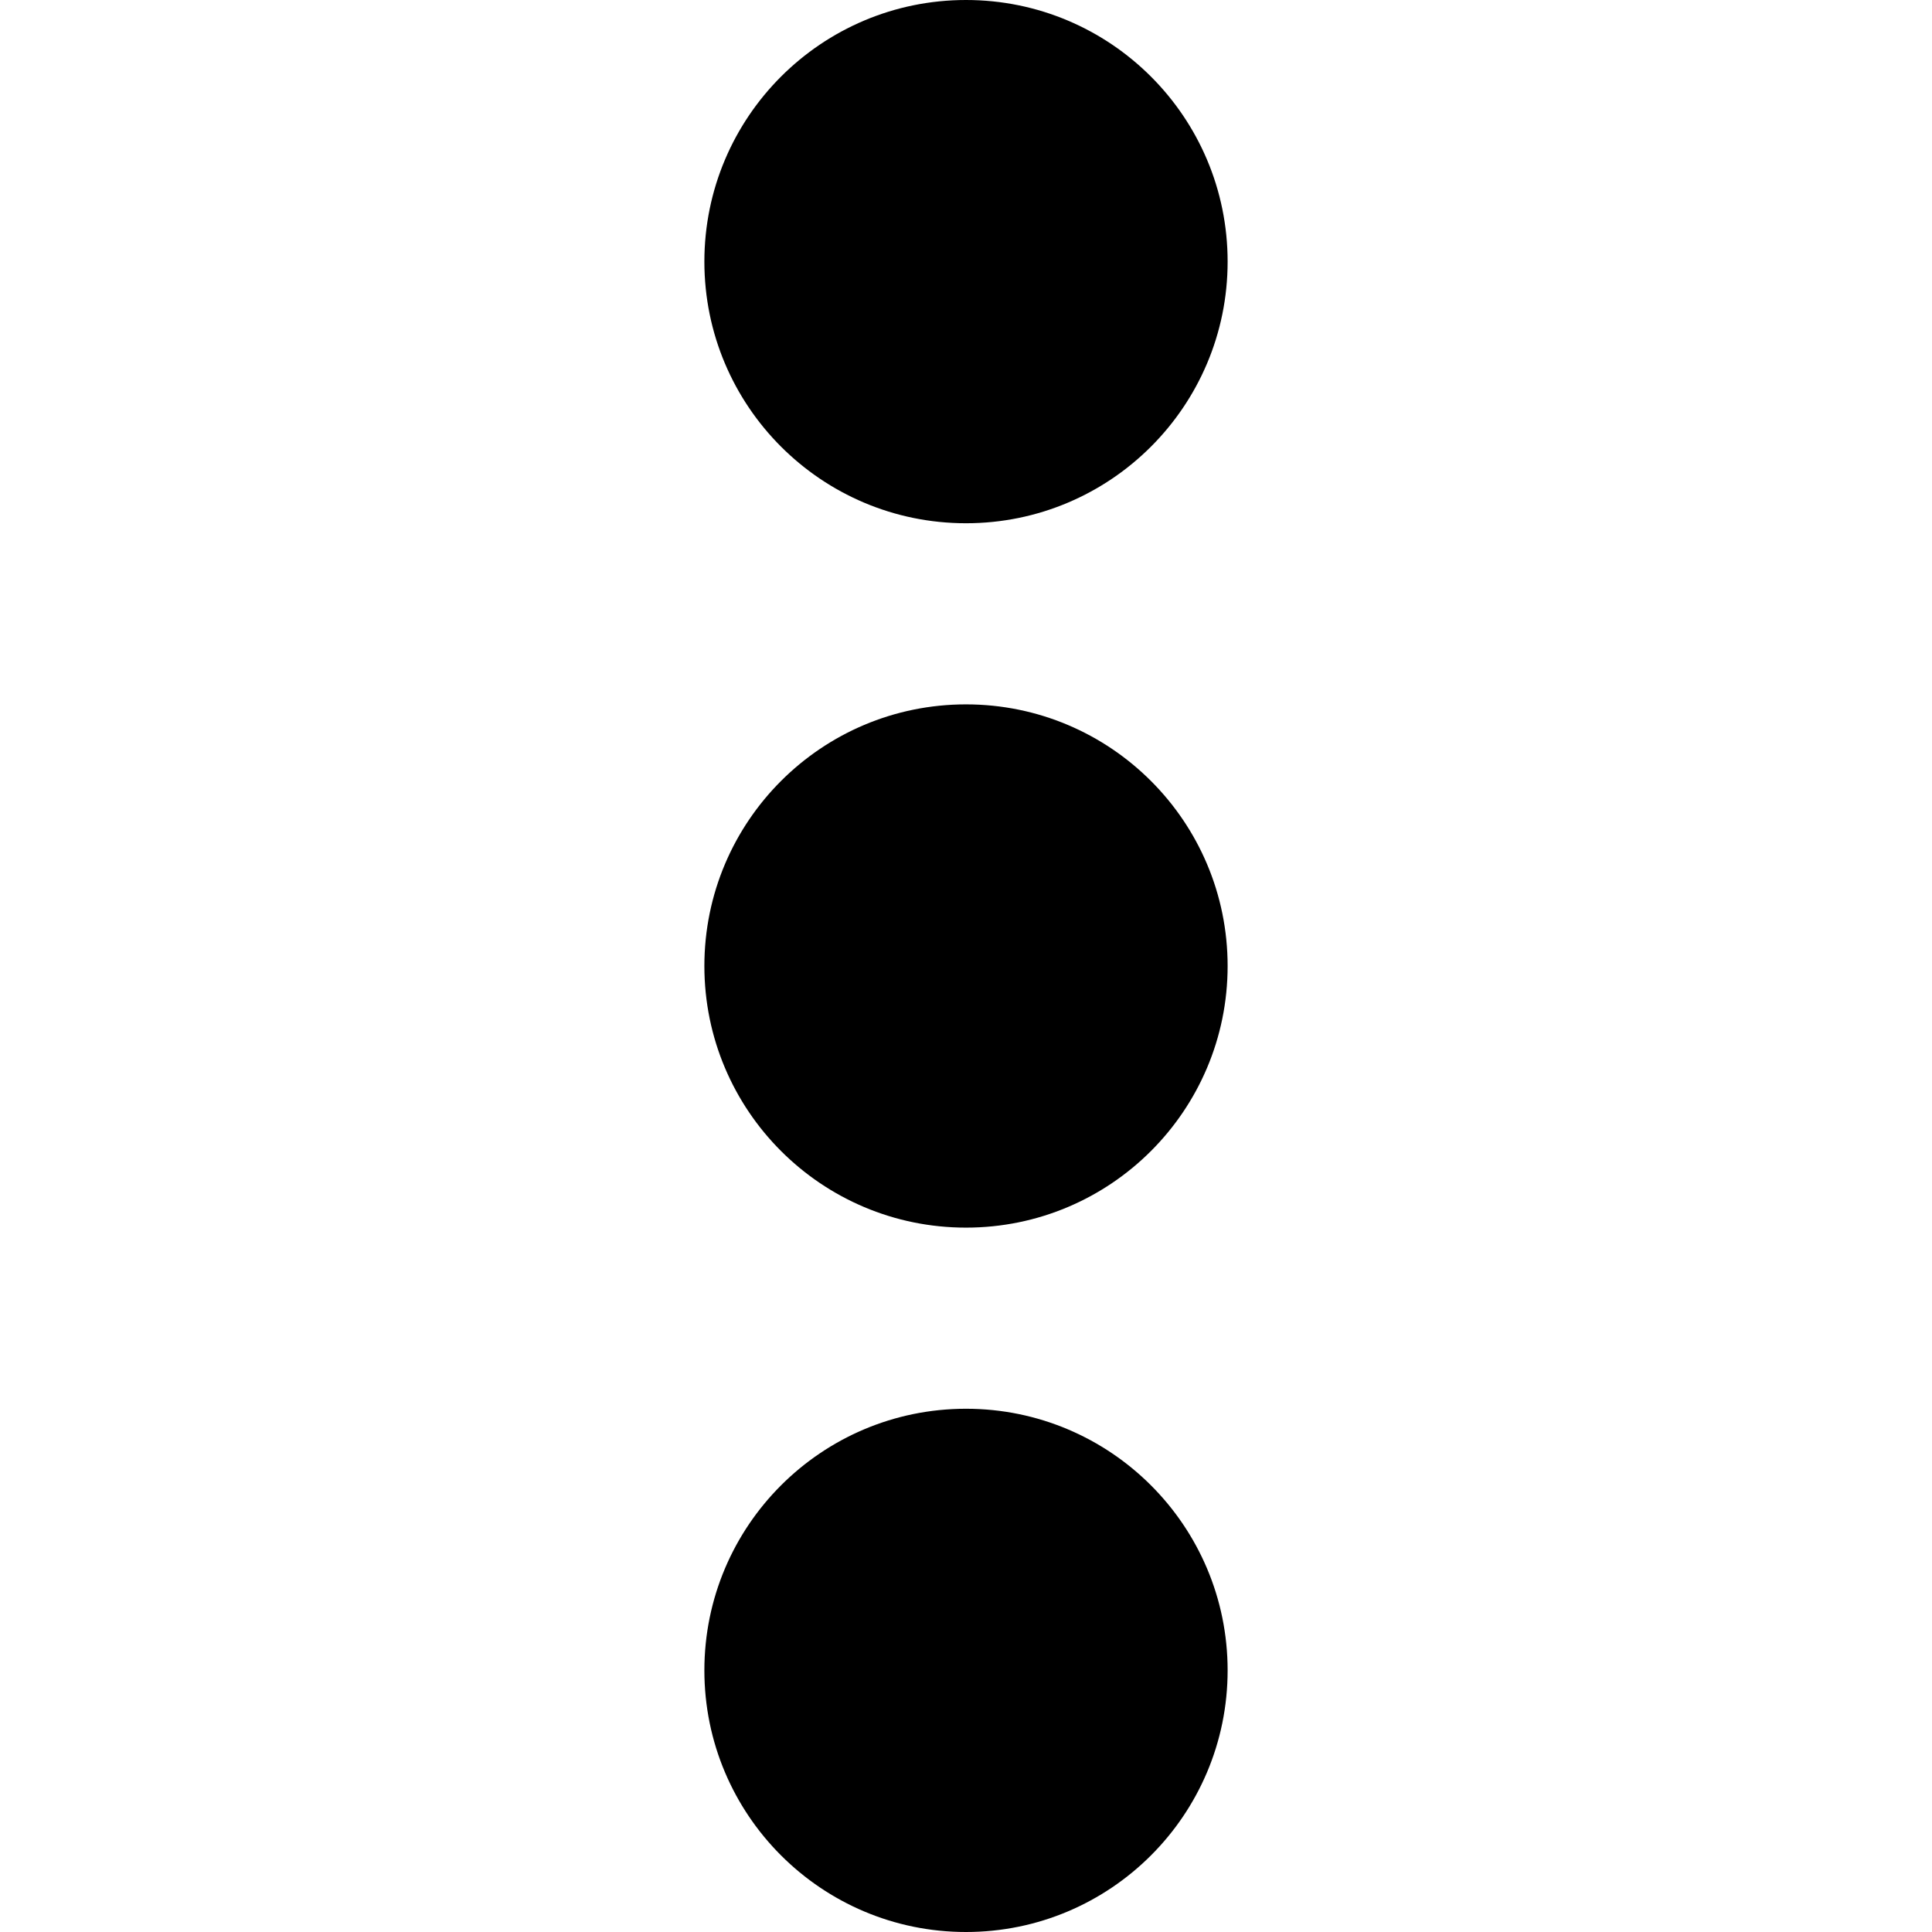
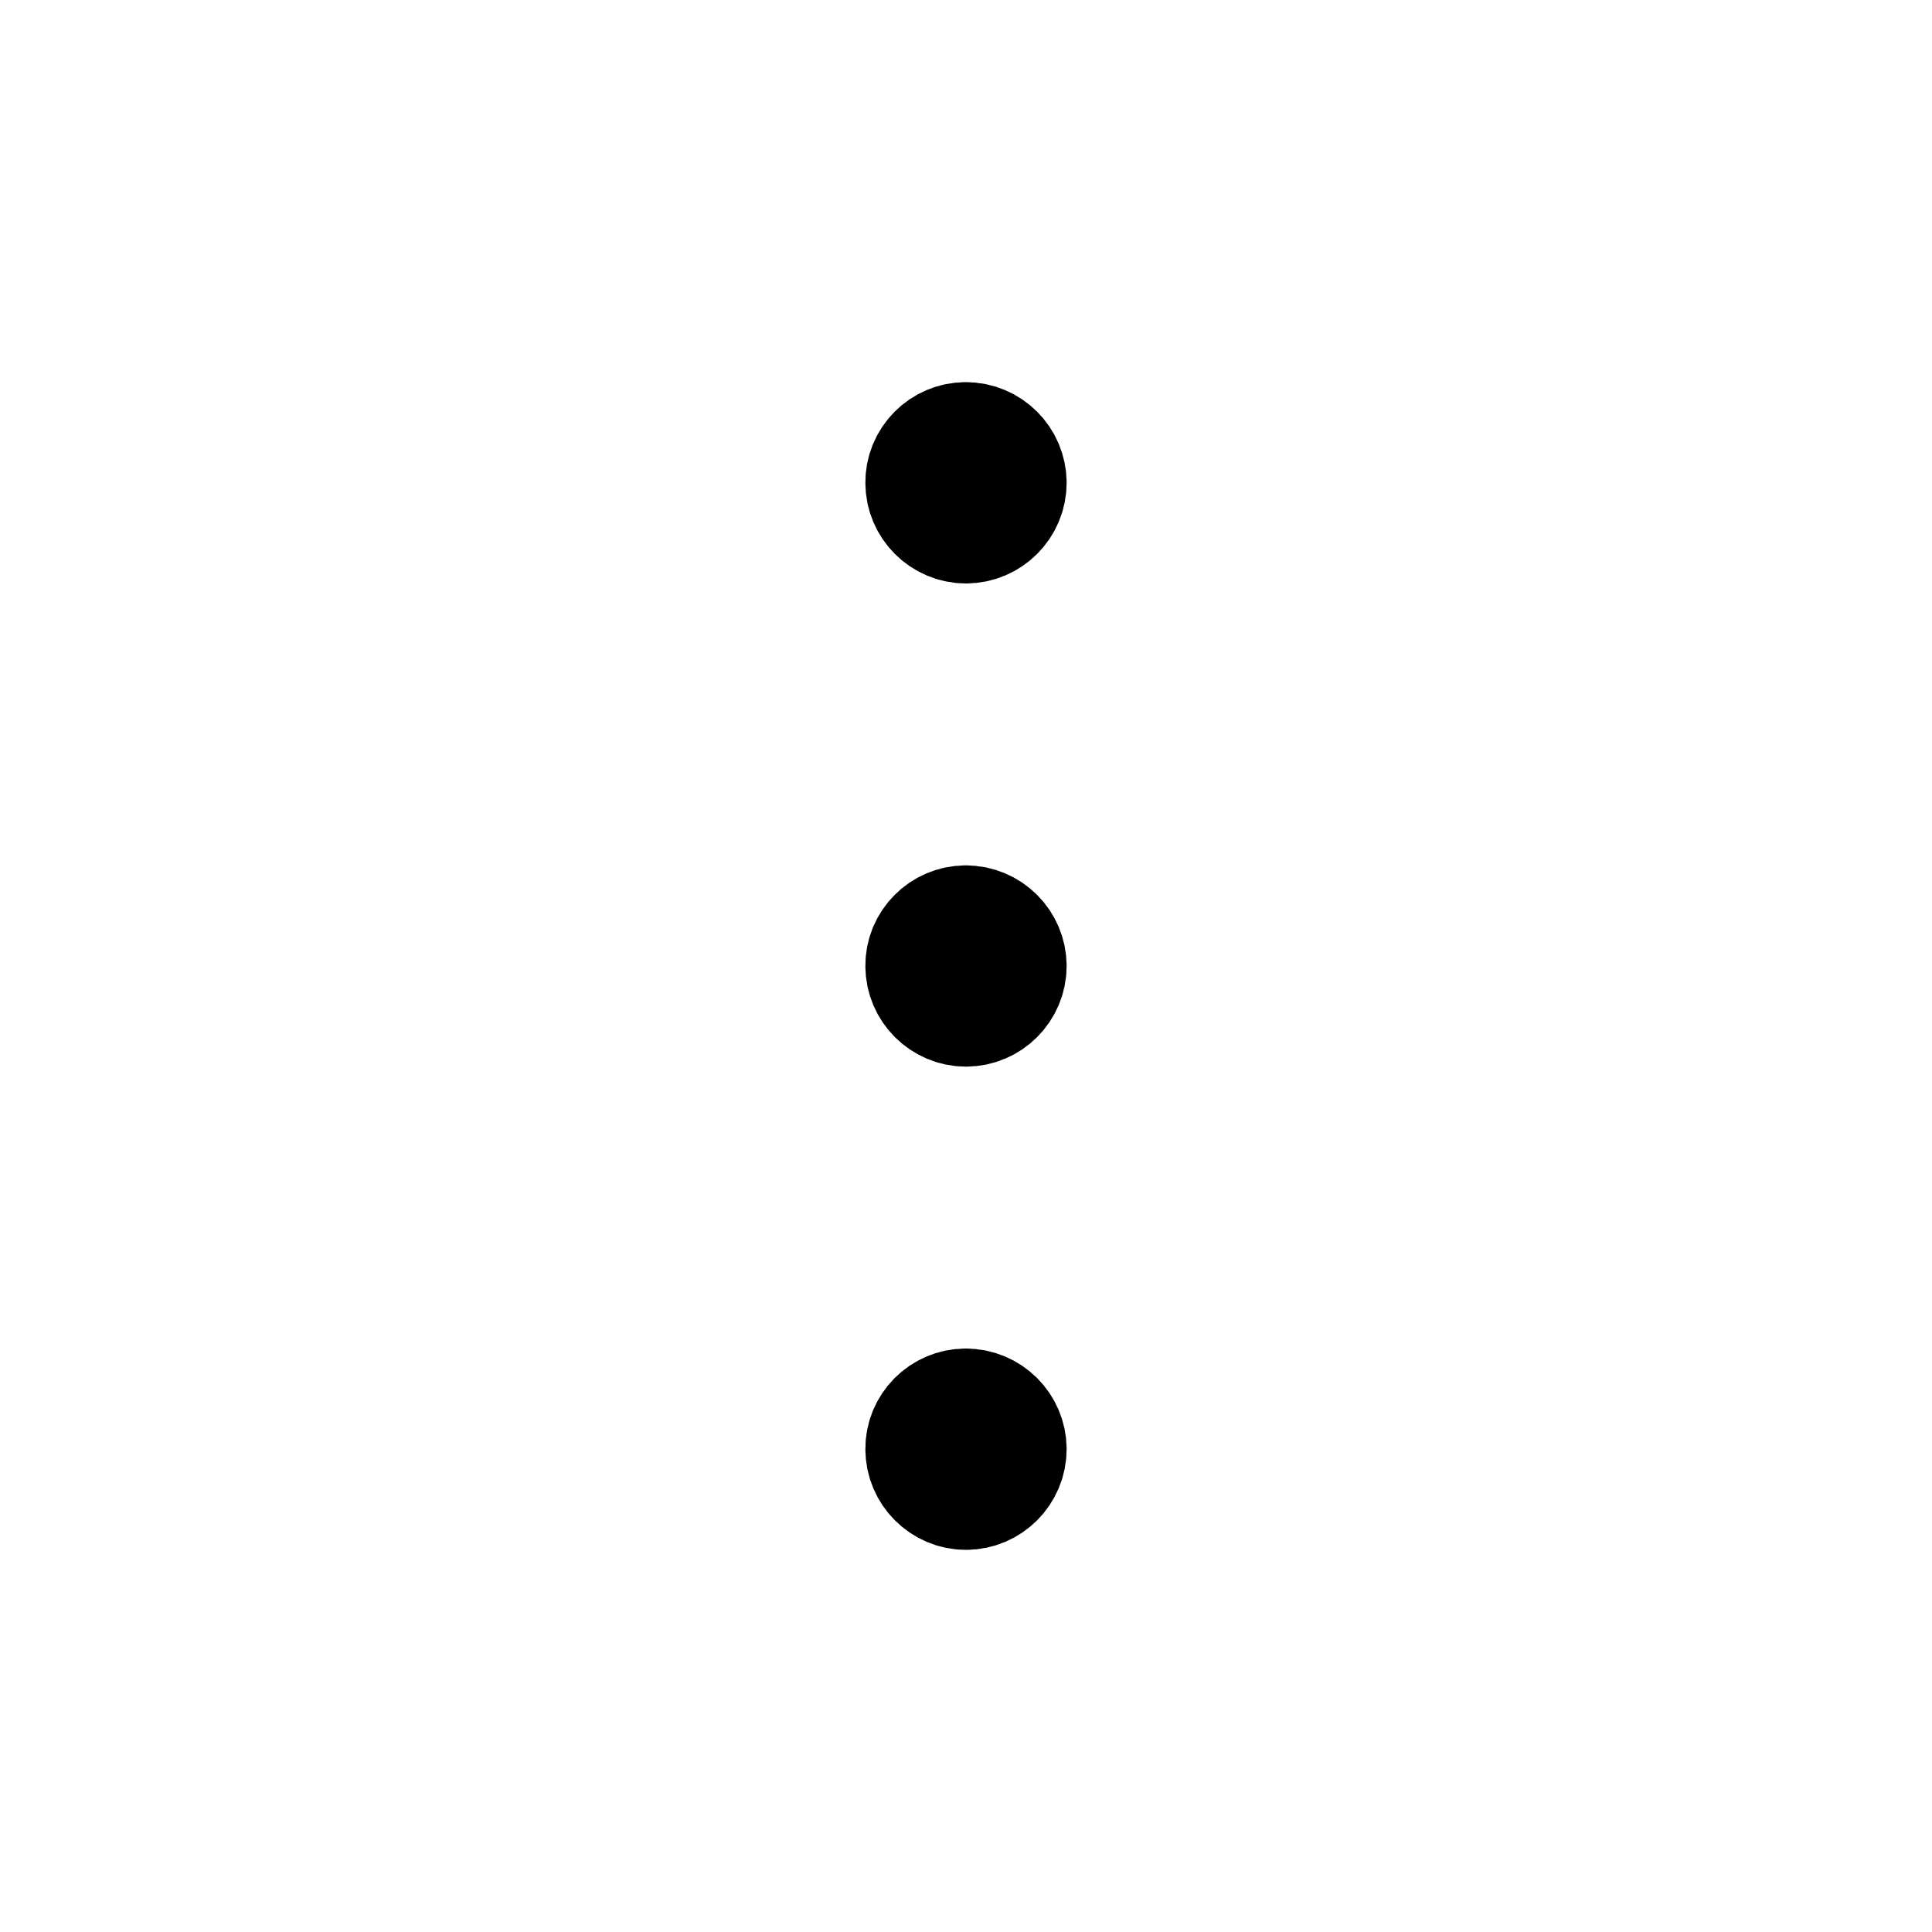
- <svg xmlns="http://www.w3.org/2000/svg" viewBox="0 0 24 24" id="Navigation-Menu-Vertical--Streamline-Ultimate.svg">
-   <g>
-     <path d="M8.75 3.25a3.25 3.25 0 1 0 6.5 0 3.25 3.25 0 1 0 -6.5 0" fill="currentColor" stroke-width="1" />
-     <path d="M8.75 12a3.25 3.25 0 1 0 6.5 0 3.25 3.25 0 1 0 -6.5 0" fill="currentColor" stroke-width="1" />
-     <path d="M8.75 20.75a3.25 3.25 0 1 0 6.5 0 3.25 3.25 0 1 0 -6.5 0" fill="currentColor" stroke-width="1" />
-   </g>
+ <svg xmlns="http://www.w3.org/2000/svg" viewBox="0 0 24 24" fill="none">
+   <path d="M11.997 17.502C11.722 17.502 11.497 17.727 11.5 18.002C11.5 18.277 11.725 18.503 12 18.503C12.275 18.503 12.5 18.277 12.5 18.002C12.5 17.727 12.275 17.502 11.997 17.502" stroke="currentColor" stroke-width="1.5" stroke-linecap="round" stroke-linejoin="round" />
+   <path d="M11.997 11.5C11.722 11.5 11.497 11.725 11.5 12C11.5 12.275 11.725 12.5 12 12.5C12.275 12.5 12.5 12.275 12.5 12C12.5 11.725 12.275 11.5 11.997 11.5" stroke="currentColor" stroke-width="1.5" stroke-linecap="round" stroke-linejoin="round" />
+   <path d="M11.997 5.497C11.722 5.497 11.497 5.722 11.5 5.998C11.5 6.273 11.725 6.498 12 6.498C12.275 6.498 12.5 6.273 12.5 5.998C12.5 5.722 12.275 5.497 11.997 5.497" stroke="currentColor" stroke-width="1.5" stroke-linecap="round" stroke-linejoin="round" />
</svg>
